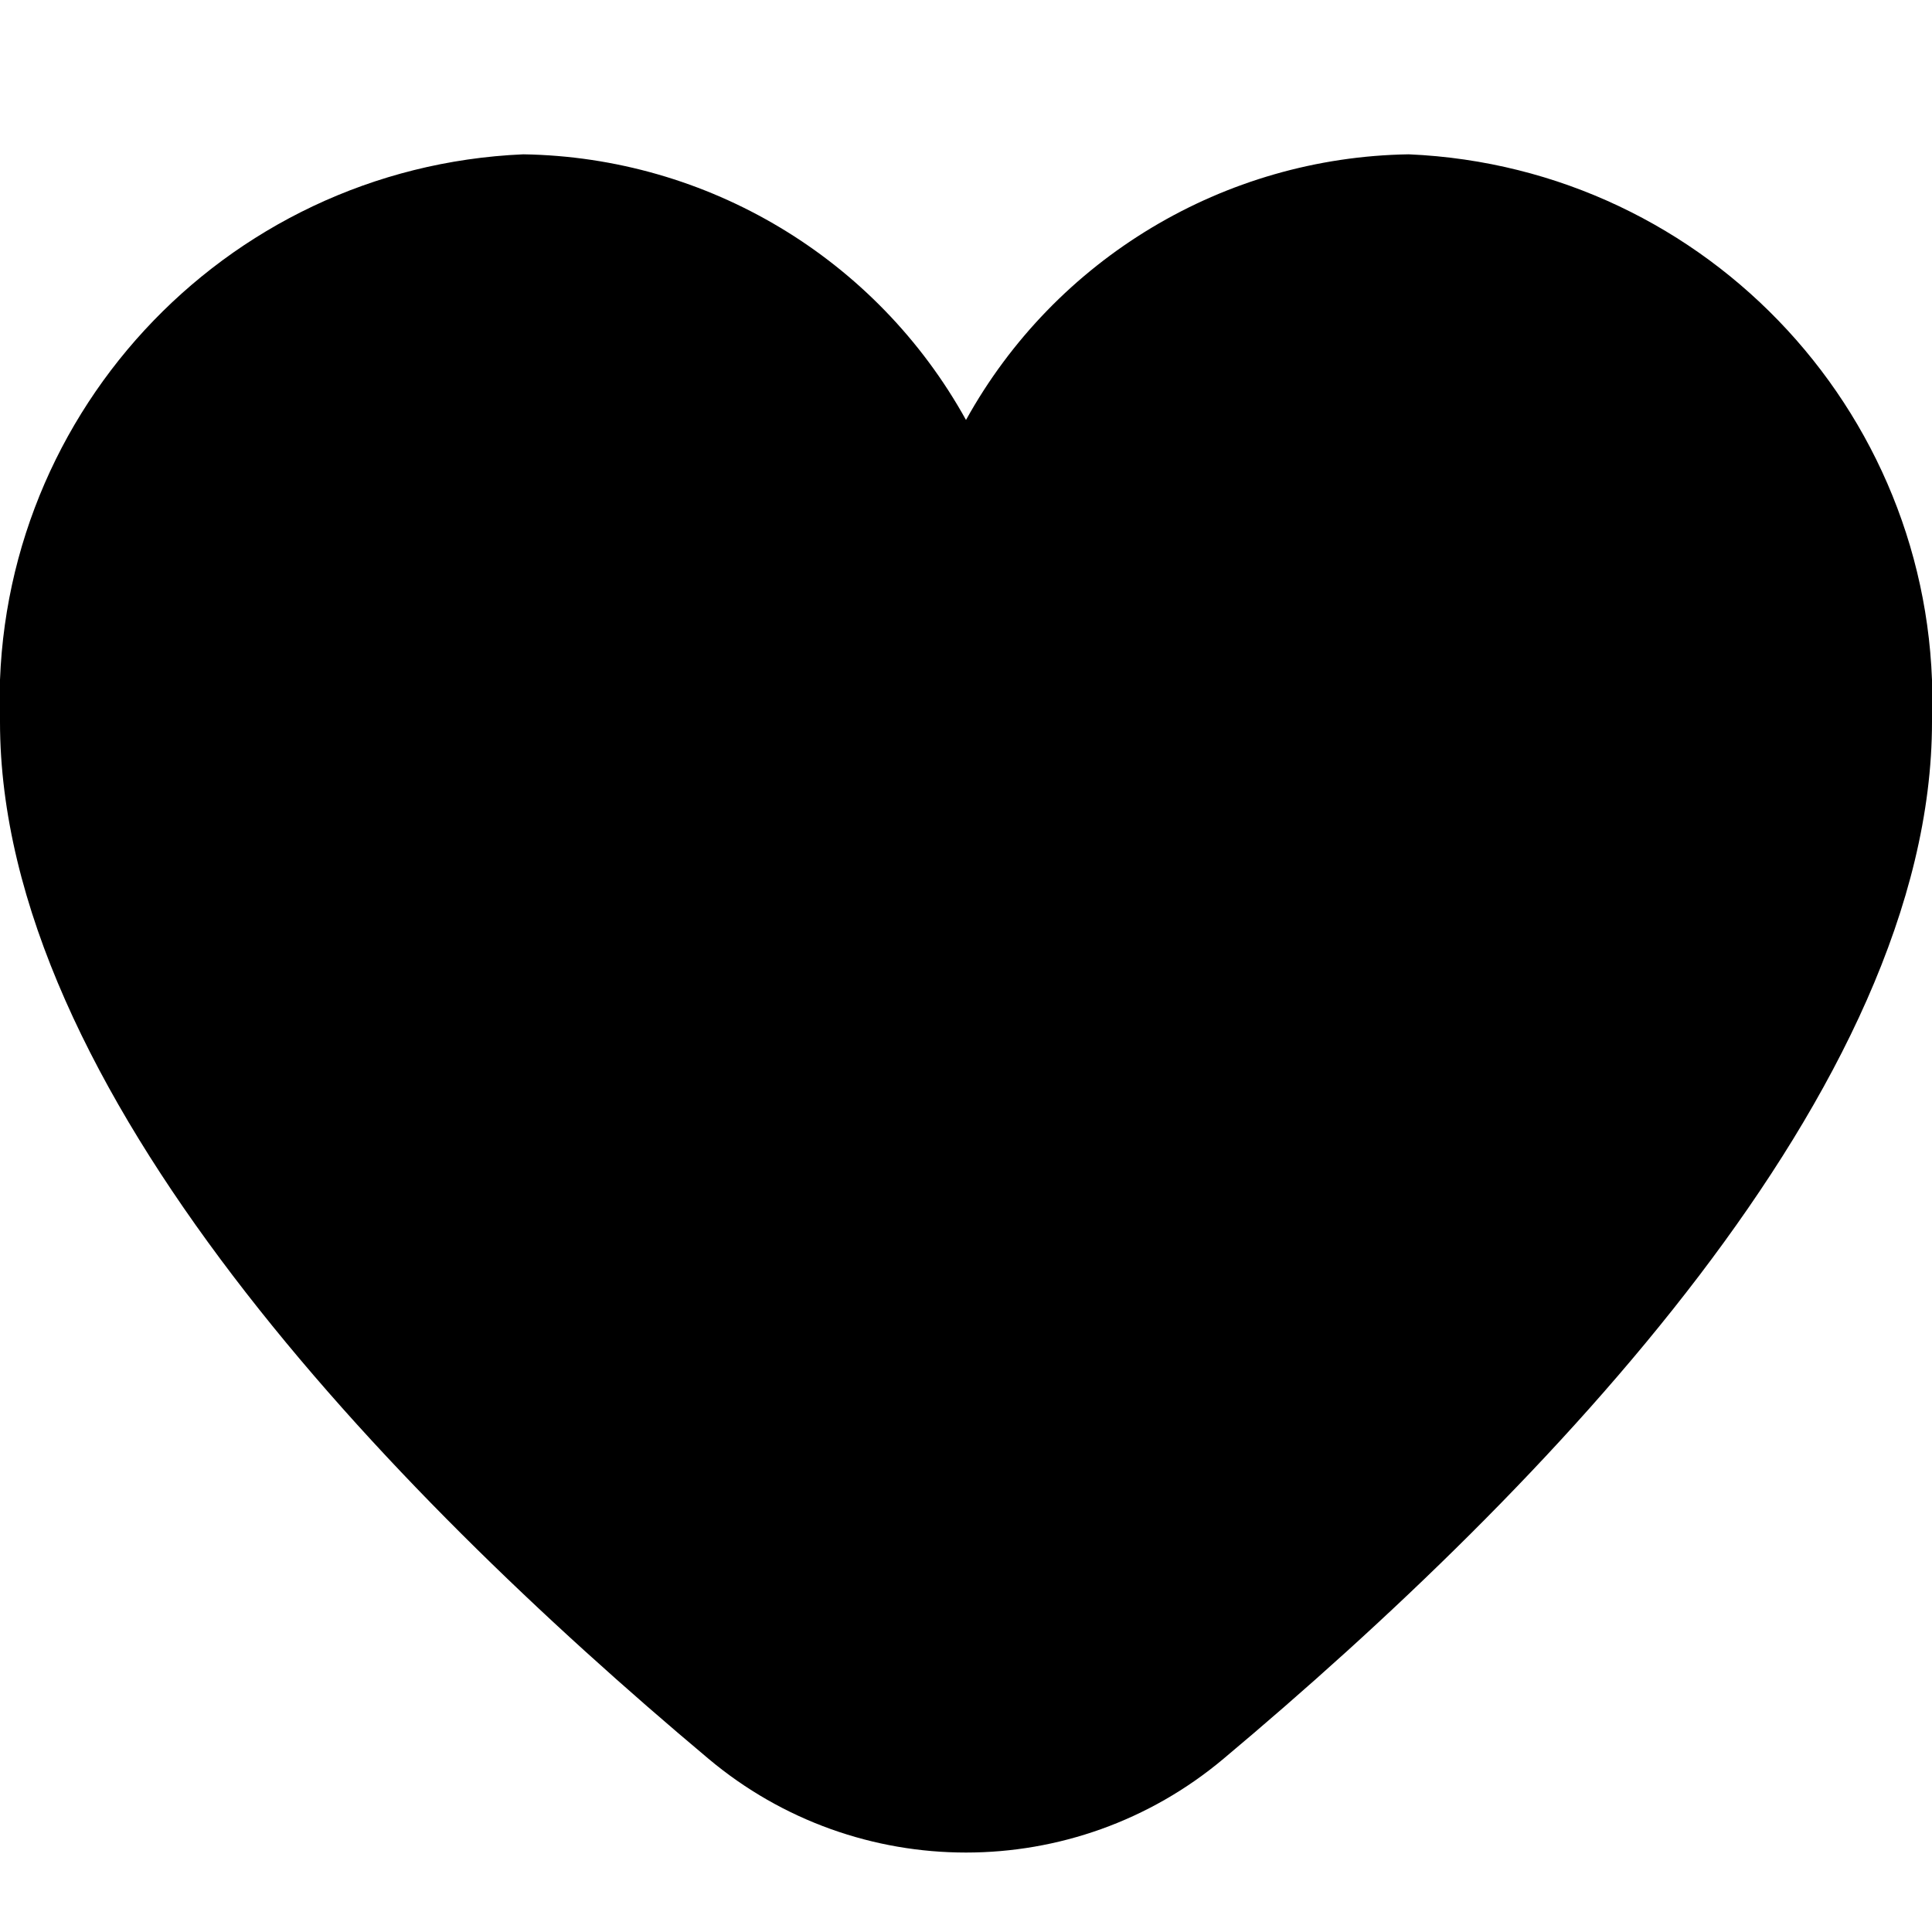
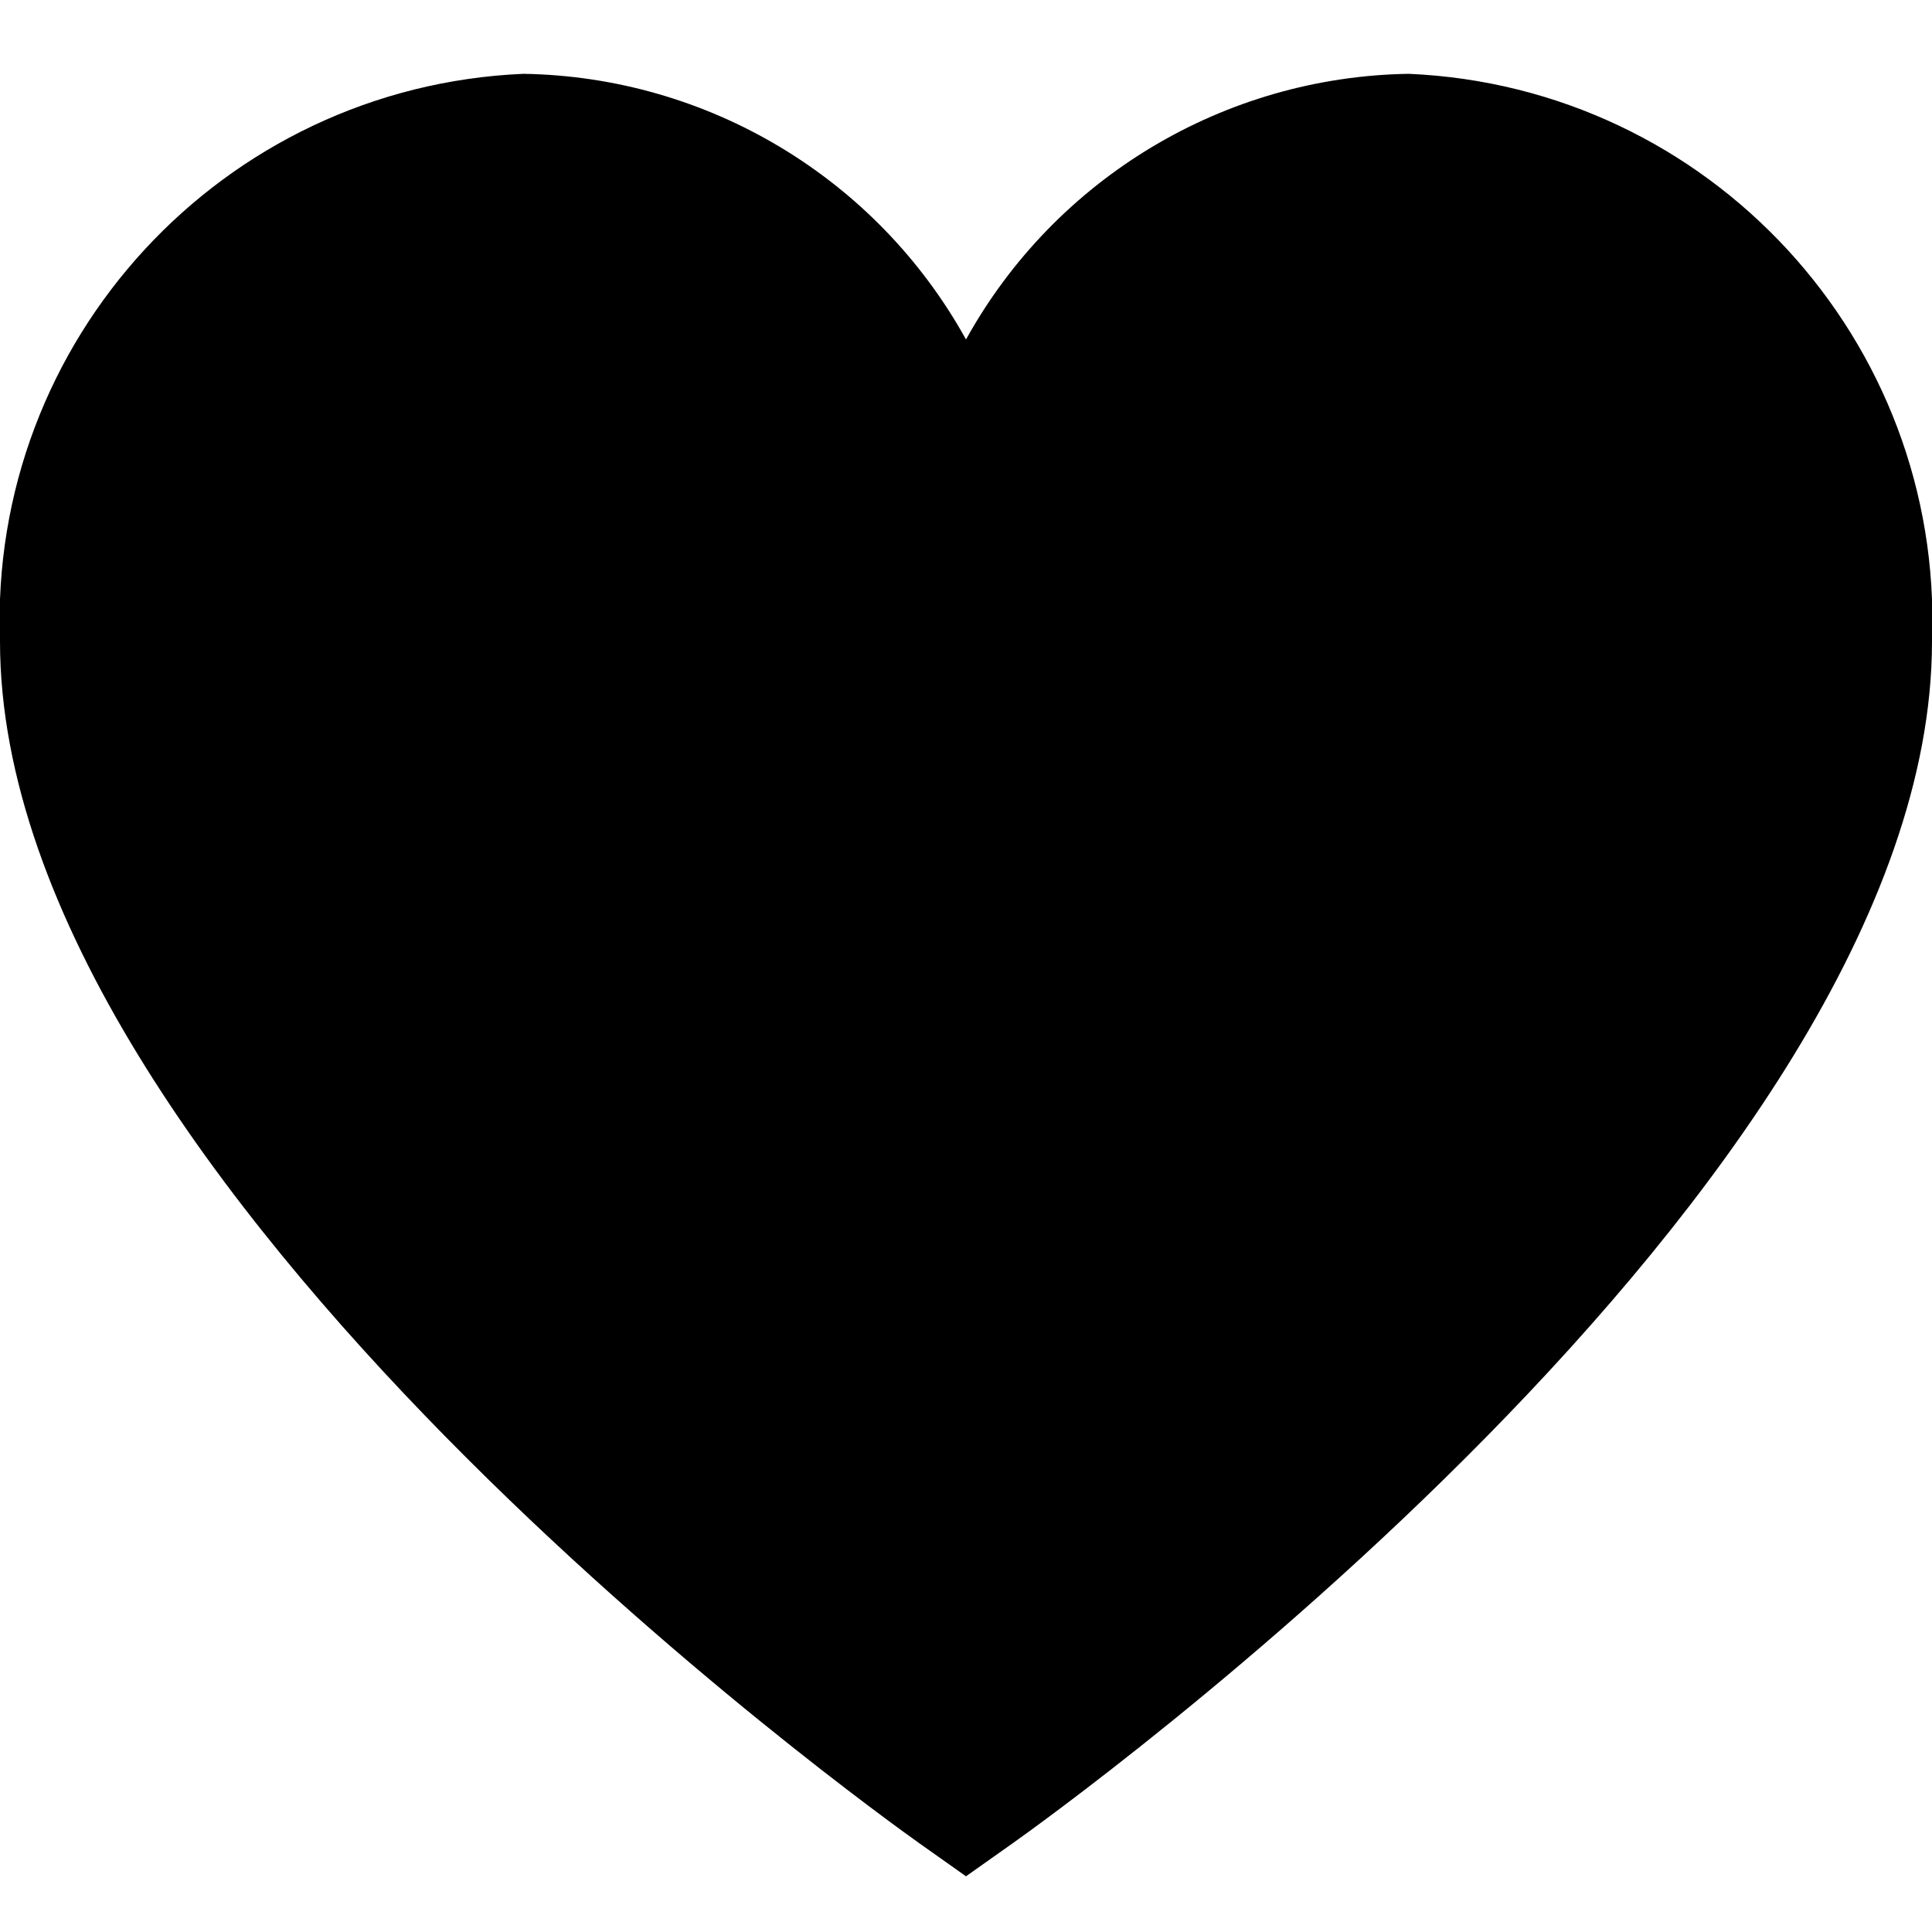
- <svg xmlns="http://www.w3.org/2000/svg" id="Filled" viewBox="0 0 24 24" width="512" height="512">
-   <path d="M17.5,1.917a6.4,6.4,0,0,0-5.5,3.3,6.4,6.4,0,0,0-5.5-3.3A6.8,6.8,0,0,0,0,8.967c0,4.547,4.786,9.513,8.8,12.88a4.974,4.974,0,0,0,6.4,0C19.214,18.48,24,13.514,24,8.967A6.8,6.8,0,0,0,17.5,1.917Z" />
+ <svg xmlns="http://www.w3.org/2000/svg" id="Layer_1" data-name="Layer 1" viewBox="0 0 24 24" width="512" height="512">
+   <path d="M17.5.917a6.4,6.4,0,0,0-5.5,3.3A6.4,6.4,0,0,0,6.5.917,6.8,6.8,0,0,0,0,7.967c0,6.775,10.956,14.6,11.422,14.932l.578.409.578-.409C13.044,22.569,24,14.742,24,7.967A6.8,6.8,0,0,0,17.5.917Z" />
</svg>
